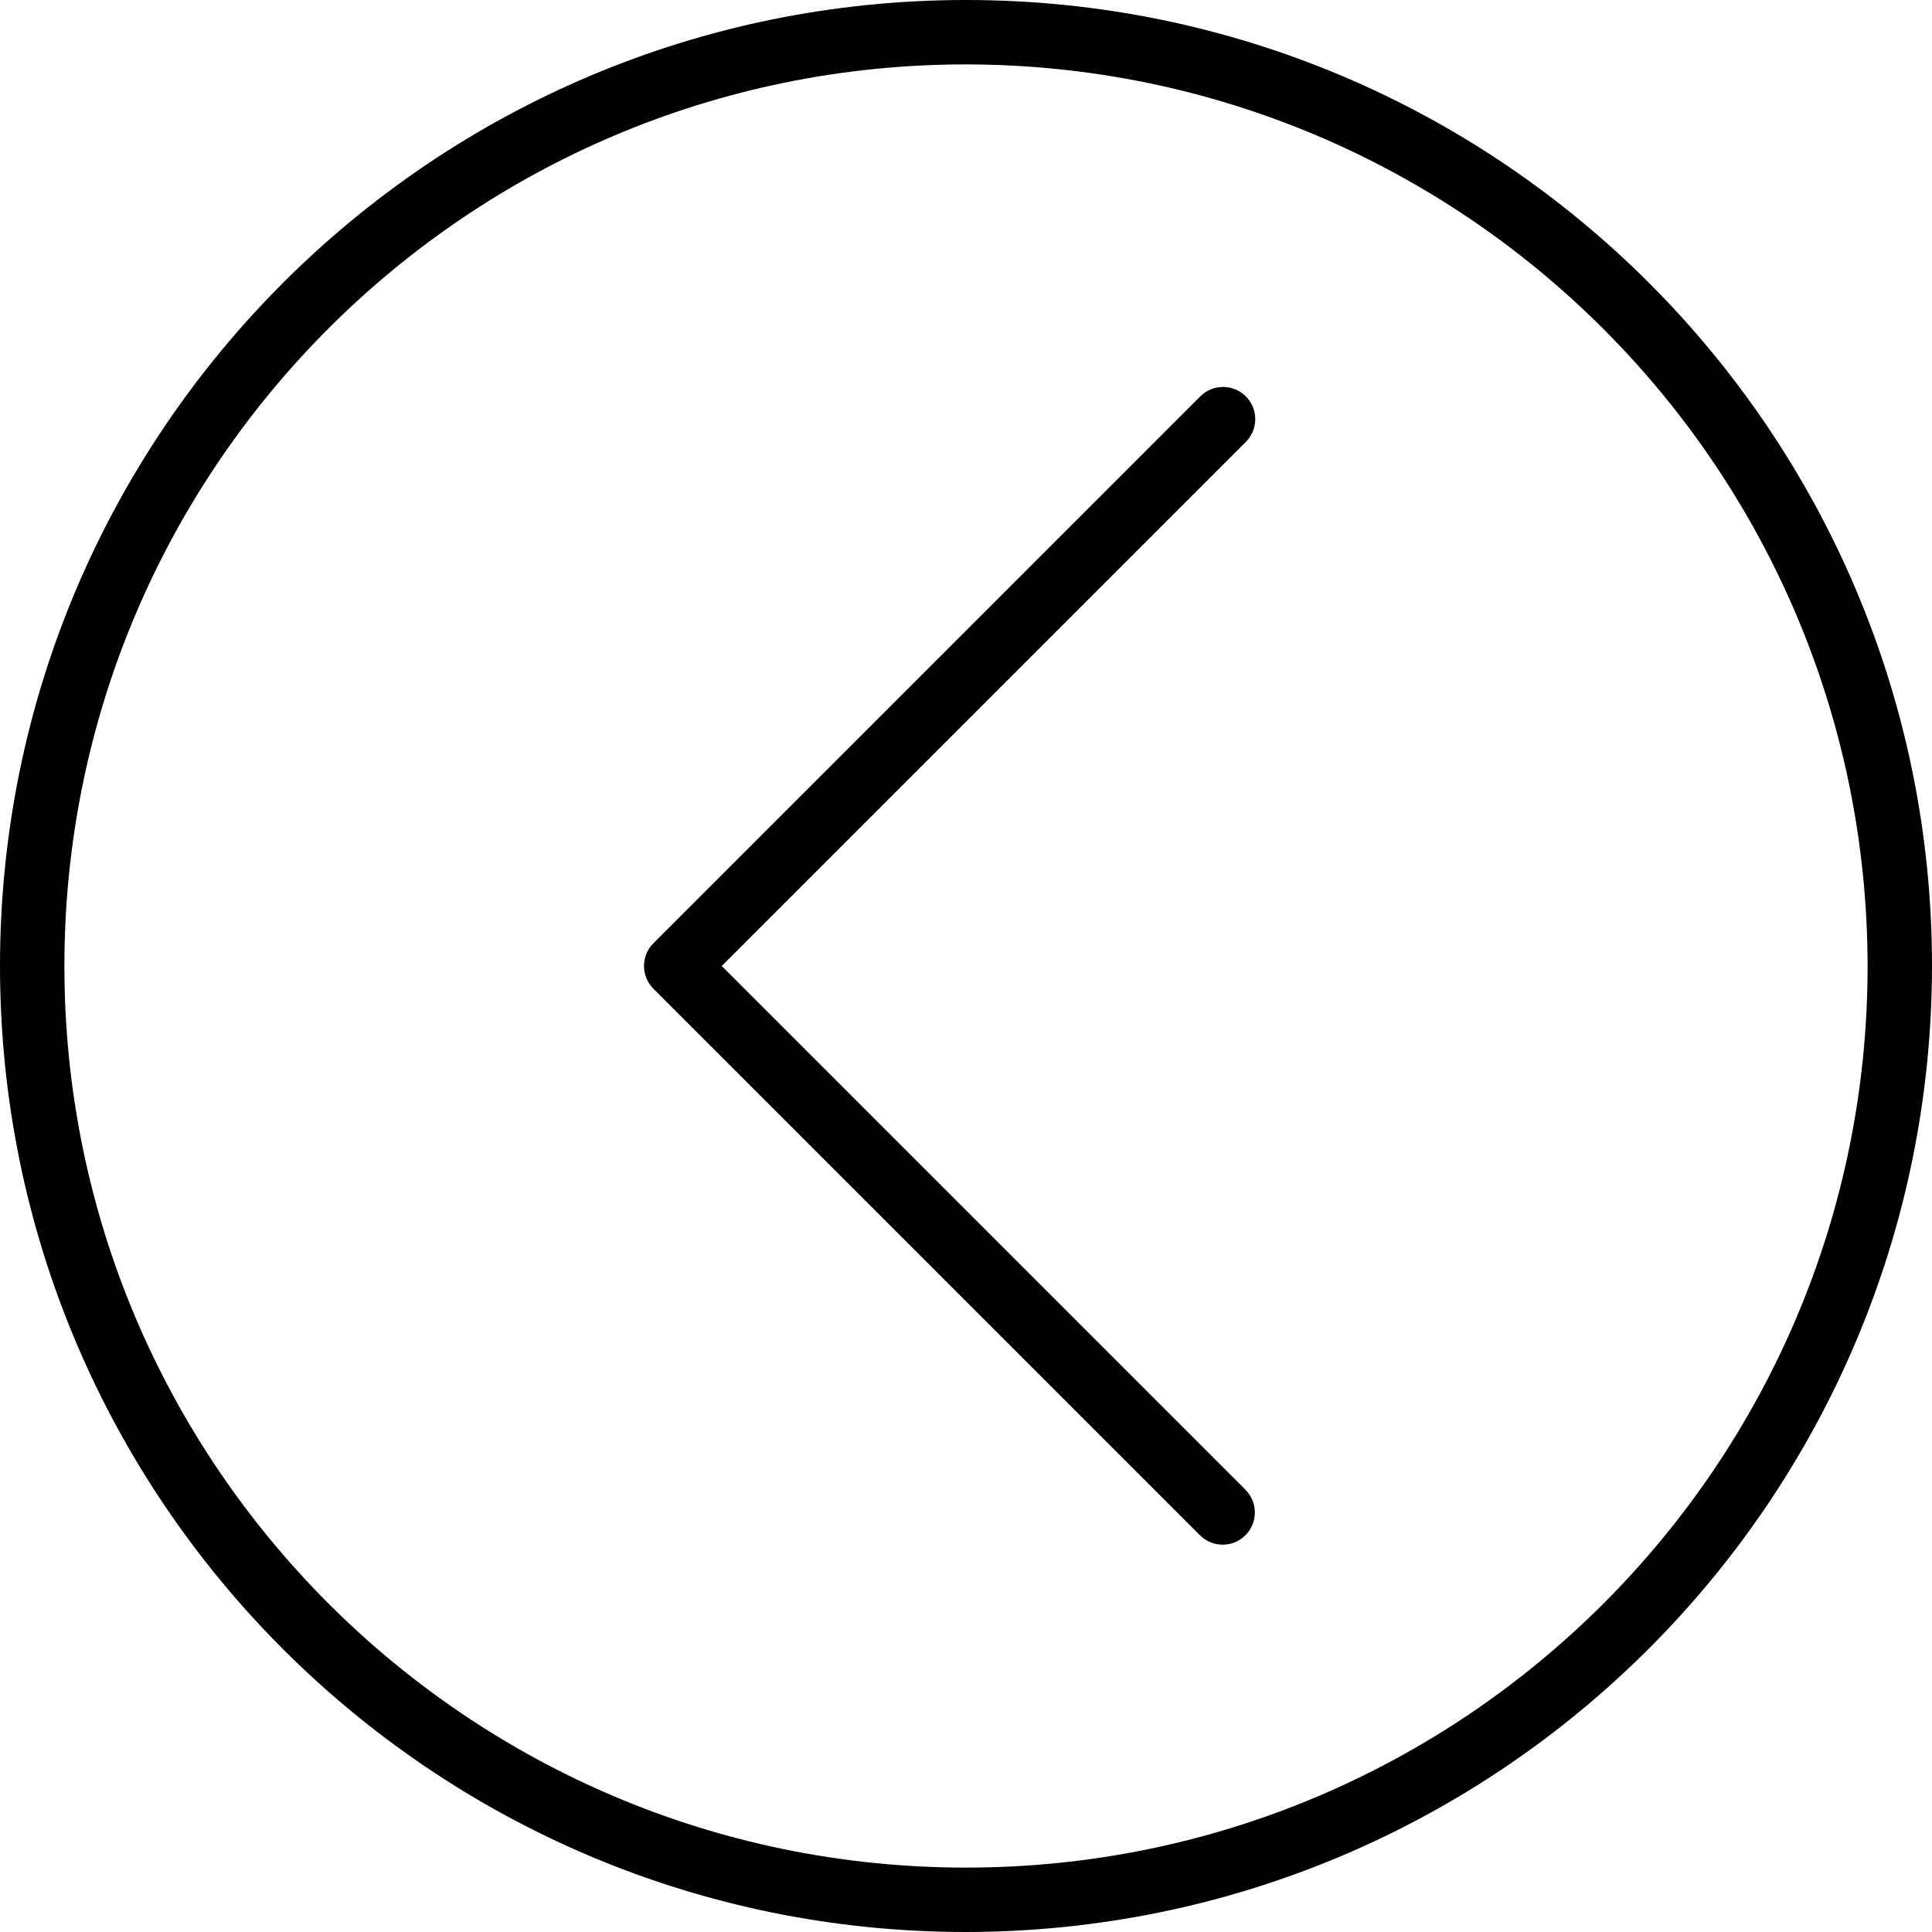
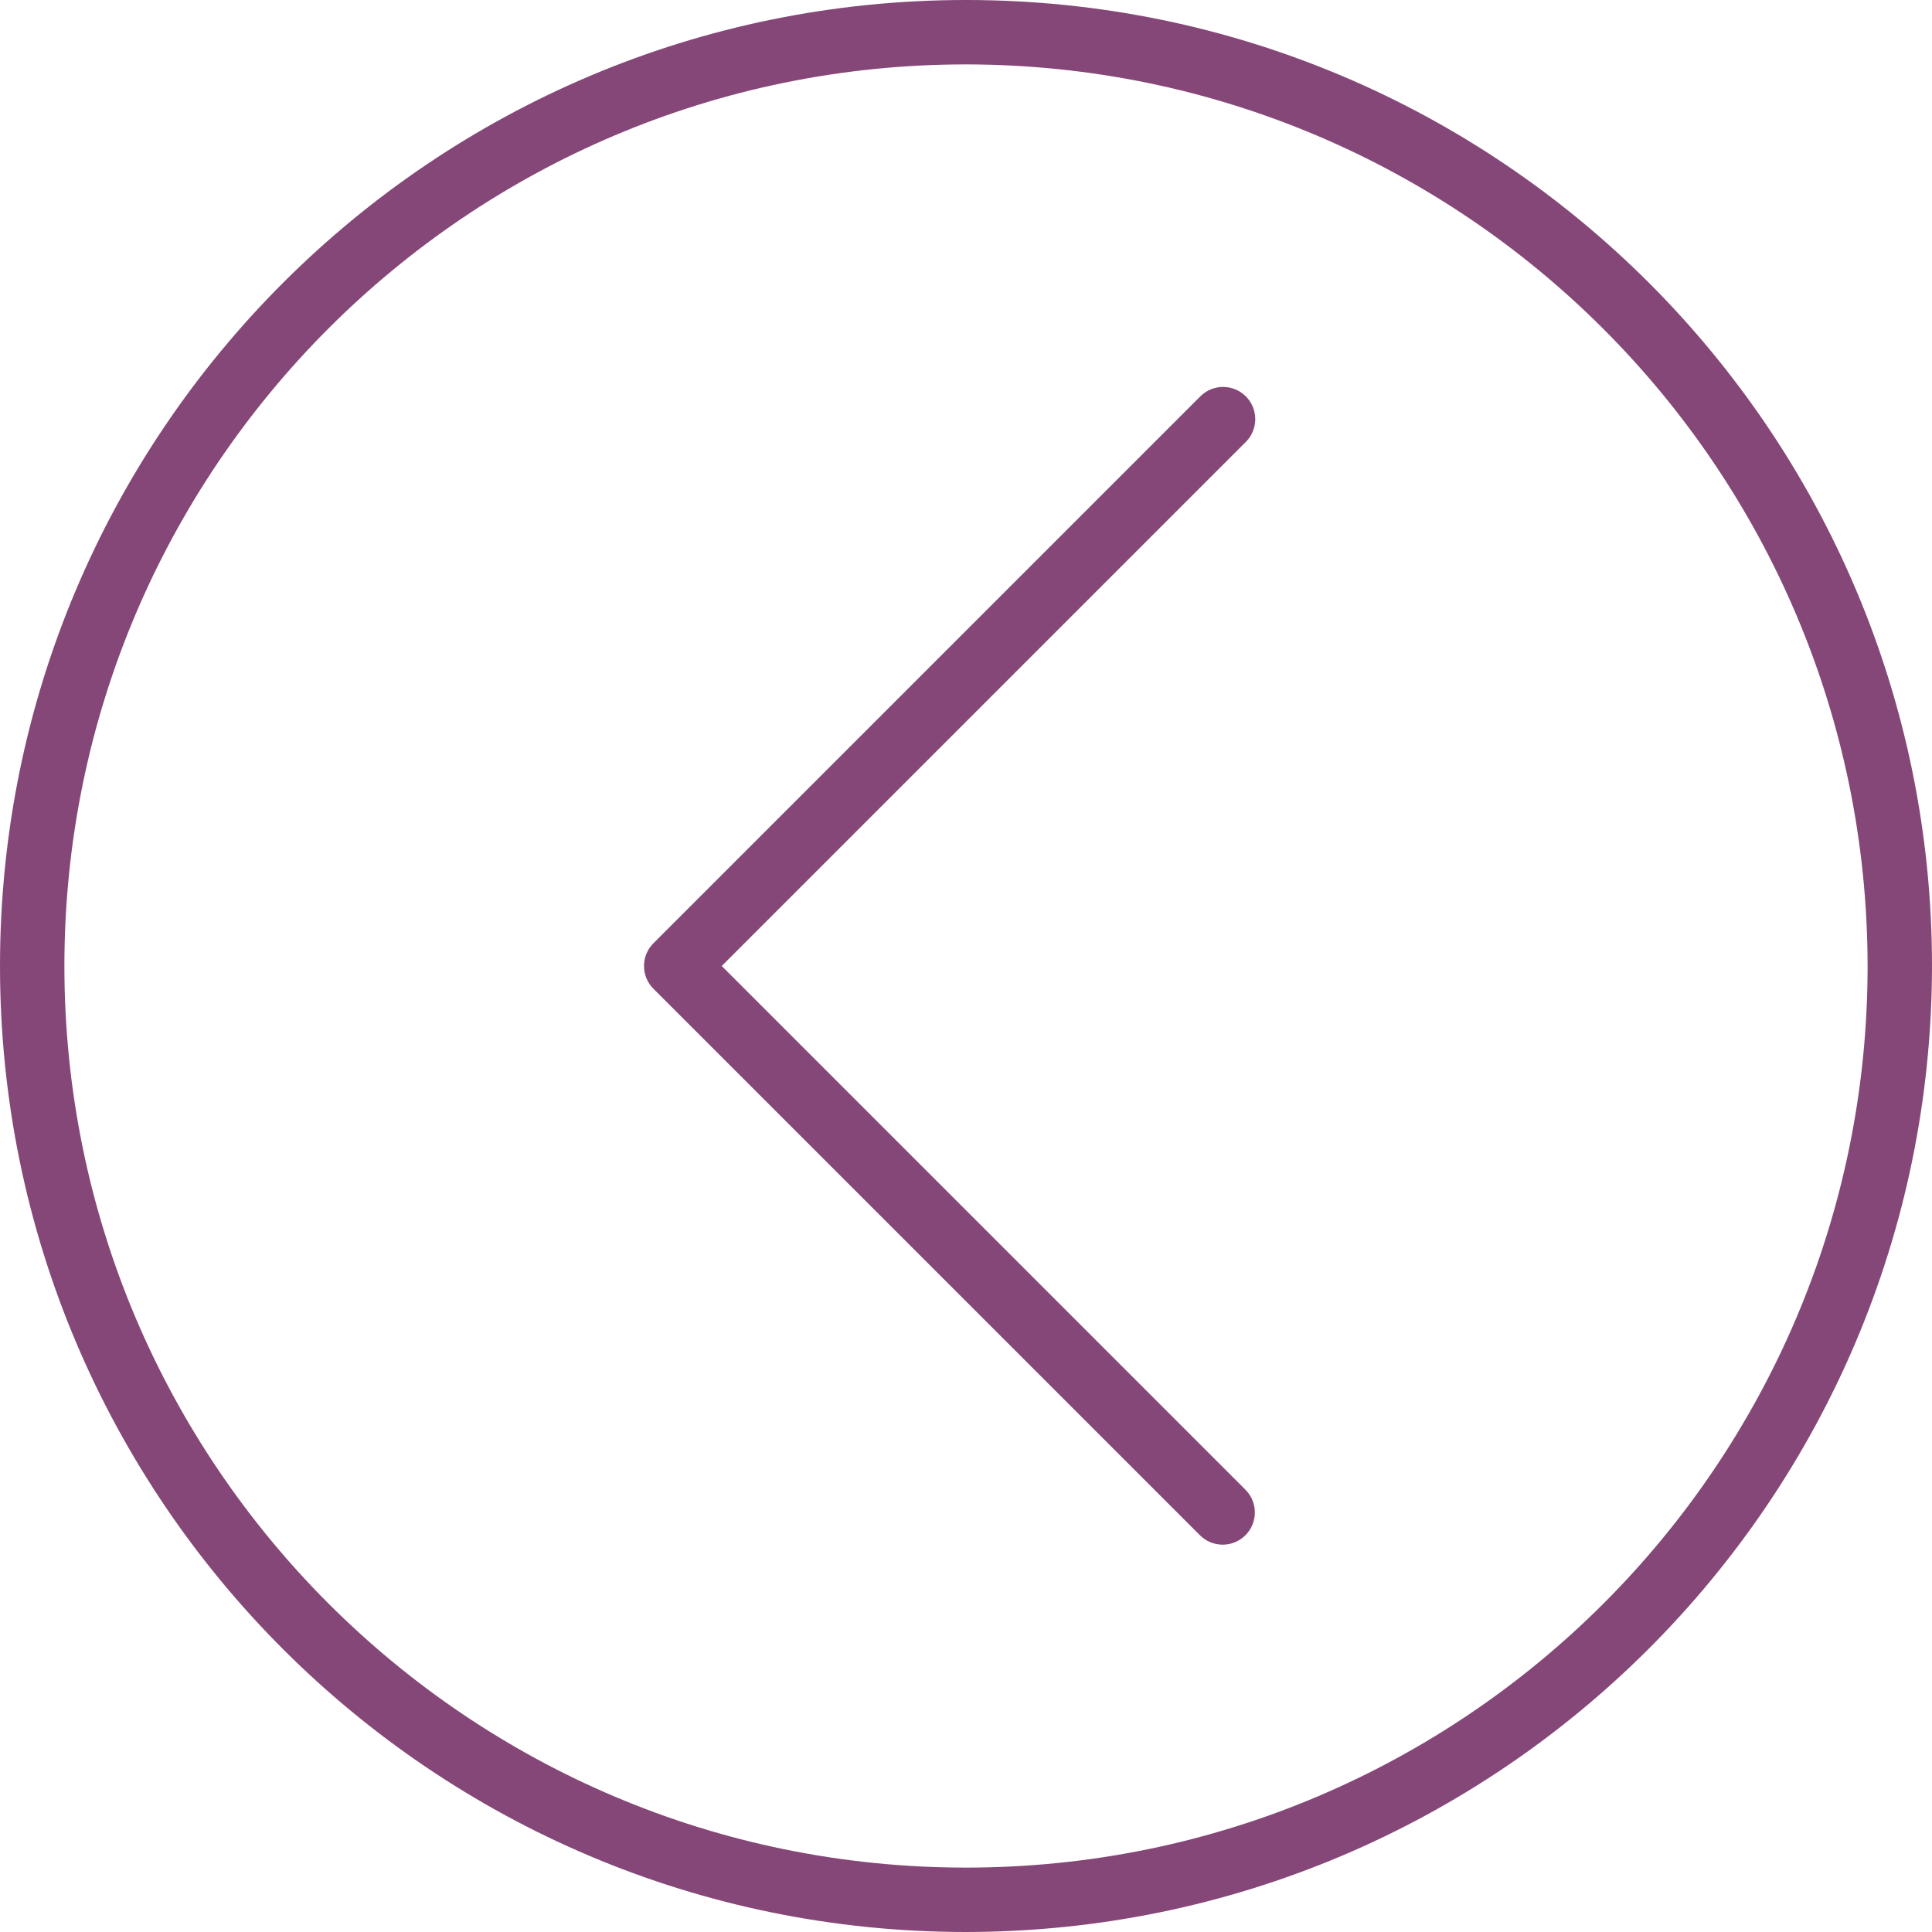
- <svg xmlns="http://www.w3.org/2000/svg" version="1.1" id="Capa_1" x="0px" y="0px" viewBox="0 0 480 480" style="enable-background:new 0 0 480 480;" xml:space="preserve">
+ <svg xmlns="http://www.w3.org/2000/svg" version="1.1" id="Capa_1" x="0px" y="0px" viewBox="0 0 480 480" style="enable-background: new 0 0 480 480;" xml:space="preserve">
  <g>
    <g>
      <g>
-         <path d="M240,0C107.452,0,0,107.452,0,240s107.452,240,240,240c132.486-0.15,239.85-107.514,240-240C480,107.452,372.548,0,240,0     z M240,464C116.288,464,16,363.712,16,240S116.288,16,240,16c123.653,0.141,223.859,100.347,224,224     C464,363.712,363.712,464,240,464z" />
-         <path d="M309.62,109.692c3.07-3.178,2.982-8.242-0.196-11.312c-3.178-3.07-8.242-2.982-11.312,0.196L162.344,234.344     c-3.123,3.124-3.123,8.188,0,11.312l135.768,135.768c1.5,1.5,3.534,2.344,5.656,2.344c2.121,0,4.155-0.843,5.654-2.342     c3.125-3.124,3.125-8.189,0.002-11.314L179.312,240l130.112-130.112C309.491,109.824,309.556,109.758,309.62,109.692z" />
+         <path d="M240,0C107.452,0,0,107.452,0,240s107.452,240,240,240c132.486-0.15,239.85-107.514,240-240C480,107.452,372.548,0,240,0     z M240,464C116.288,464,16,363.712,16,240S116.288,16,240,16c123.653,0.141,223.859,100.347,224,224     C464,363.712,363.712,464,240,464z" fill="#854777" />
+         <path d="M309.62,109.692c3.07-3.178,2.982-8.242-0.196-11.312c-3.178-3.07-8.242-2.982-11.312,0.196L162.344,234.344     c-3.123,3.124-3.123,8.188,0,11.312l135.768,135.768c1.5,1.5,3.534,2.344,5.656,2.344c2.121,0,4.155-0.843,5.654-2.342     c3.125-3.124,3.125-8.189,0.002-11.314L179.312,240l130.112-130.112C309.491,109.824,309.556,109.758,309.62,109.692z" fill="#854777" />
      </g>
    </g>
  </g>
  <g>
</g>
  <g>
</g>
  <g>
</g>
  <g>
</g>
  <g>
</g>
  <g>
</g>
  <g>
</g>
  <g>
</g>
  <g>
</g>
  <g>
</g>
  <g>
</g>
  <g>
</g>
  <g>
</g>
  <g>
</g>
  <g>
</g>
</svg>
